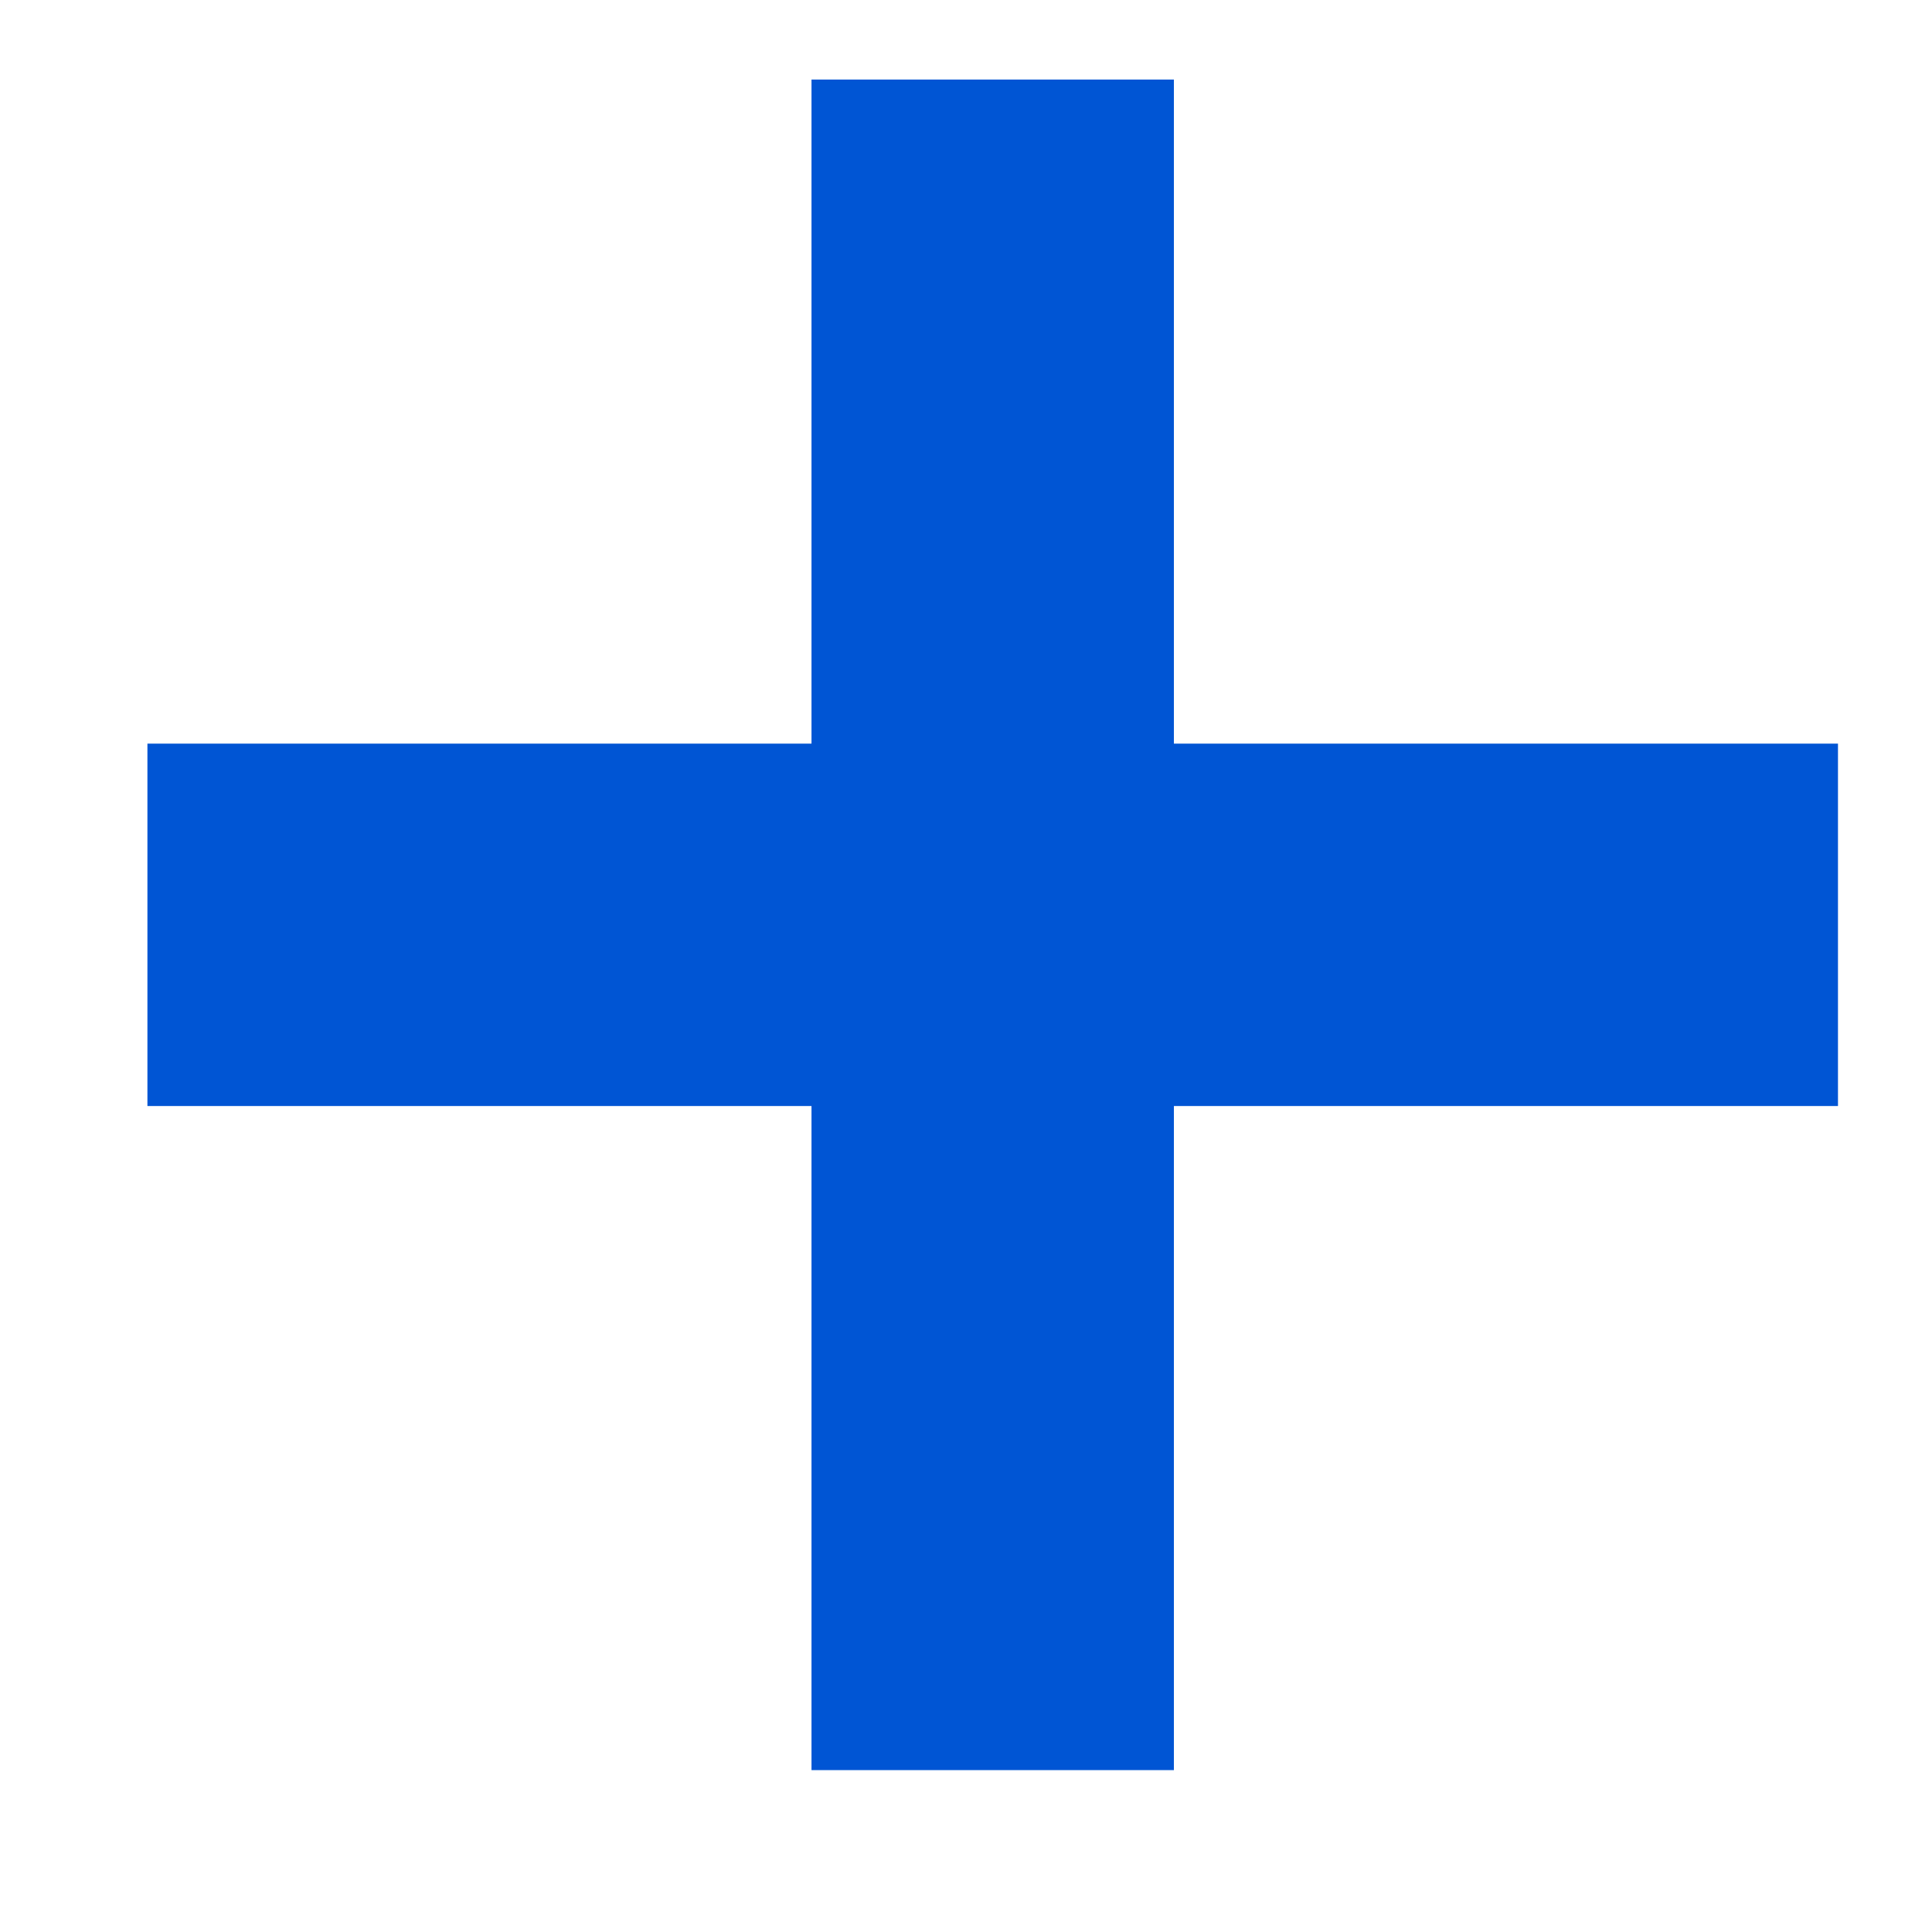
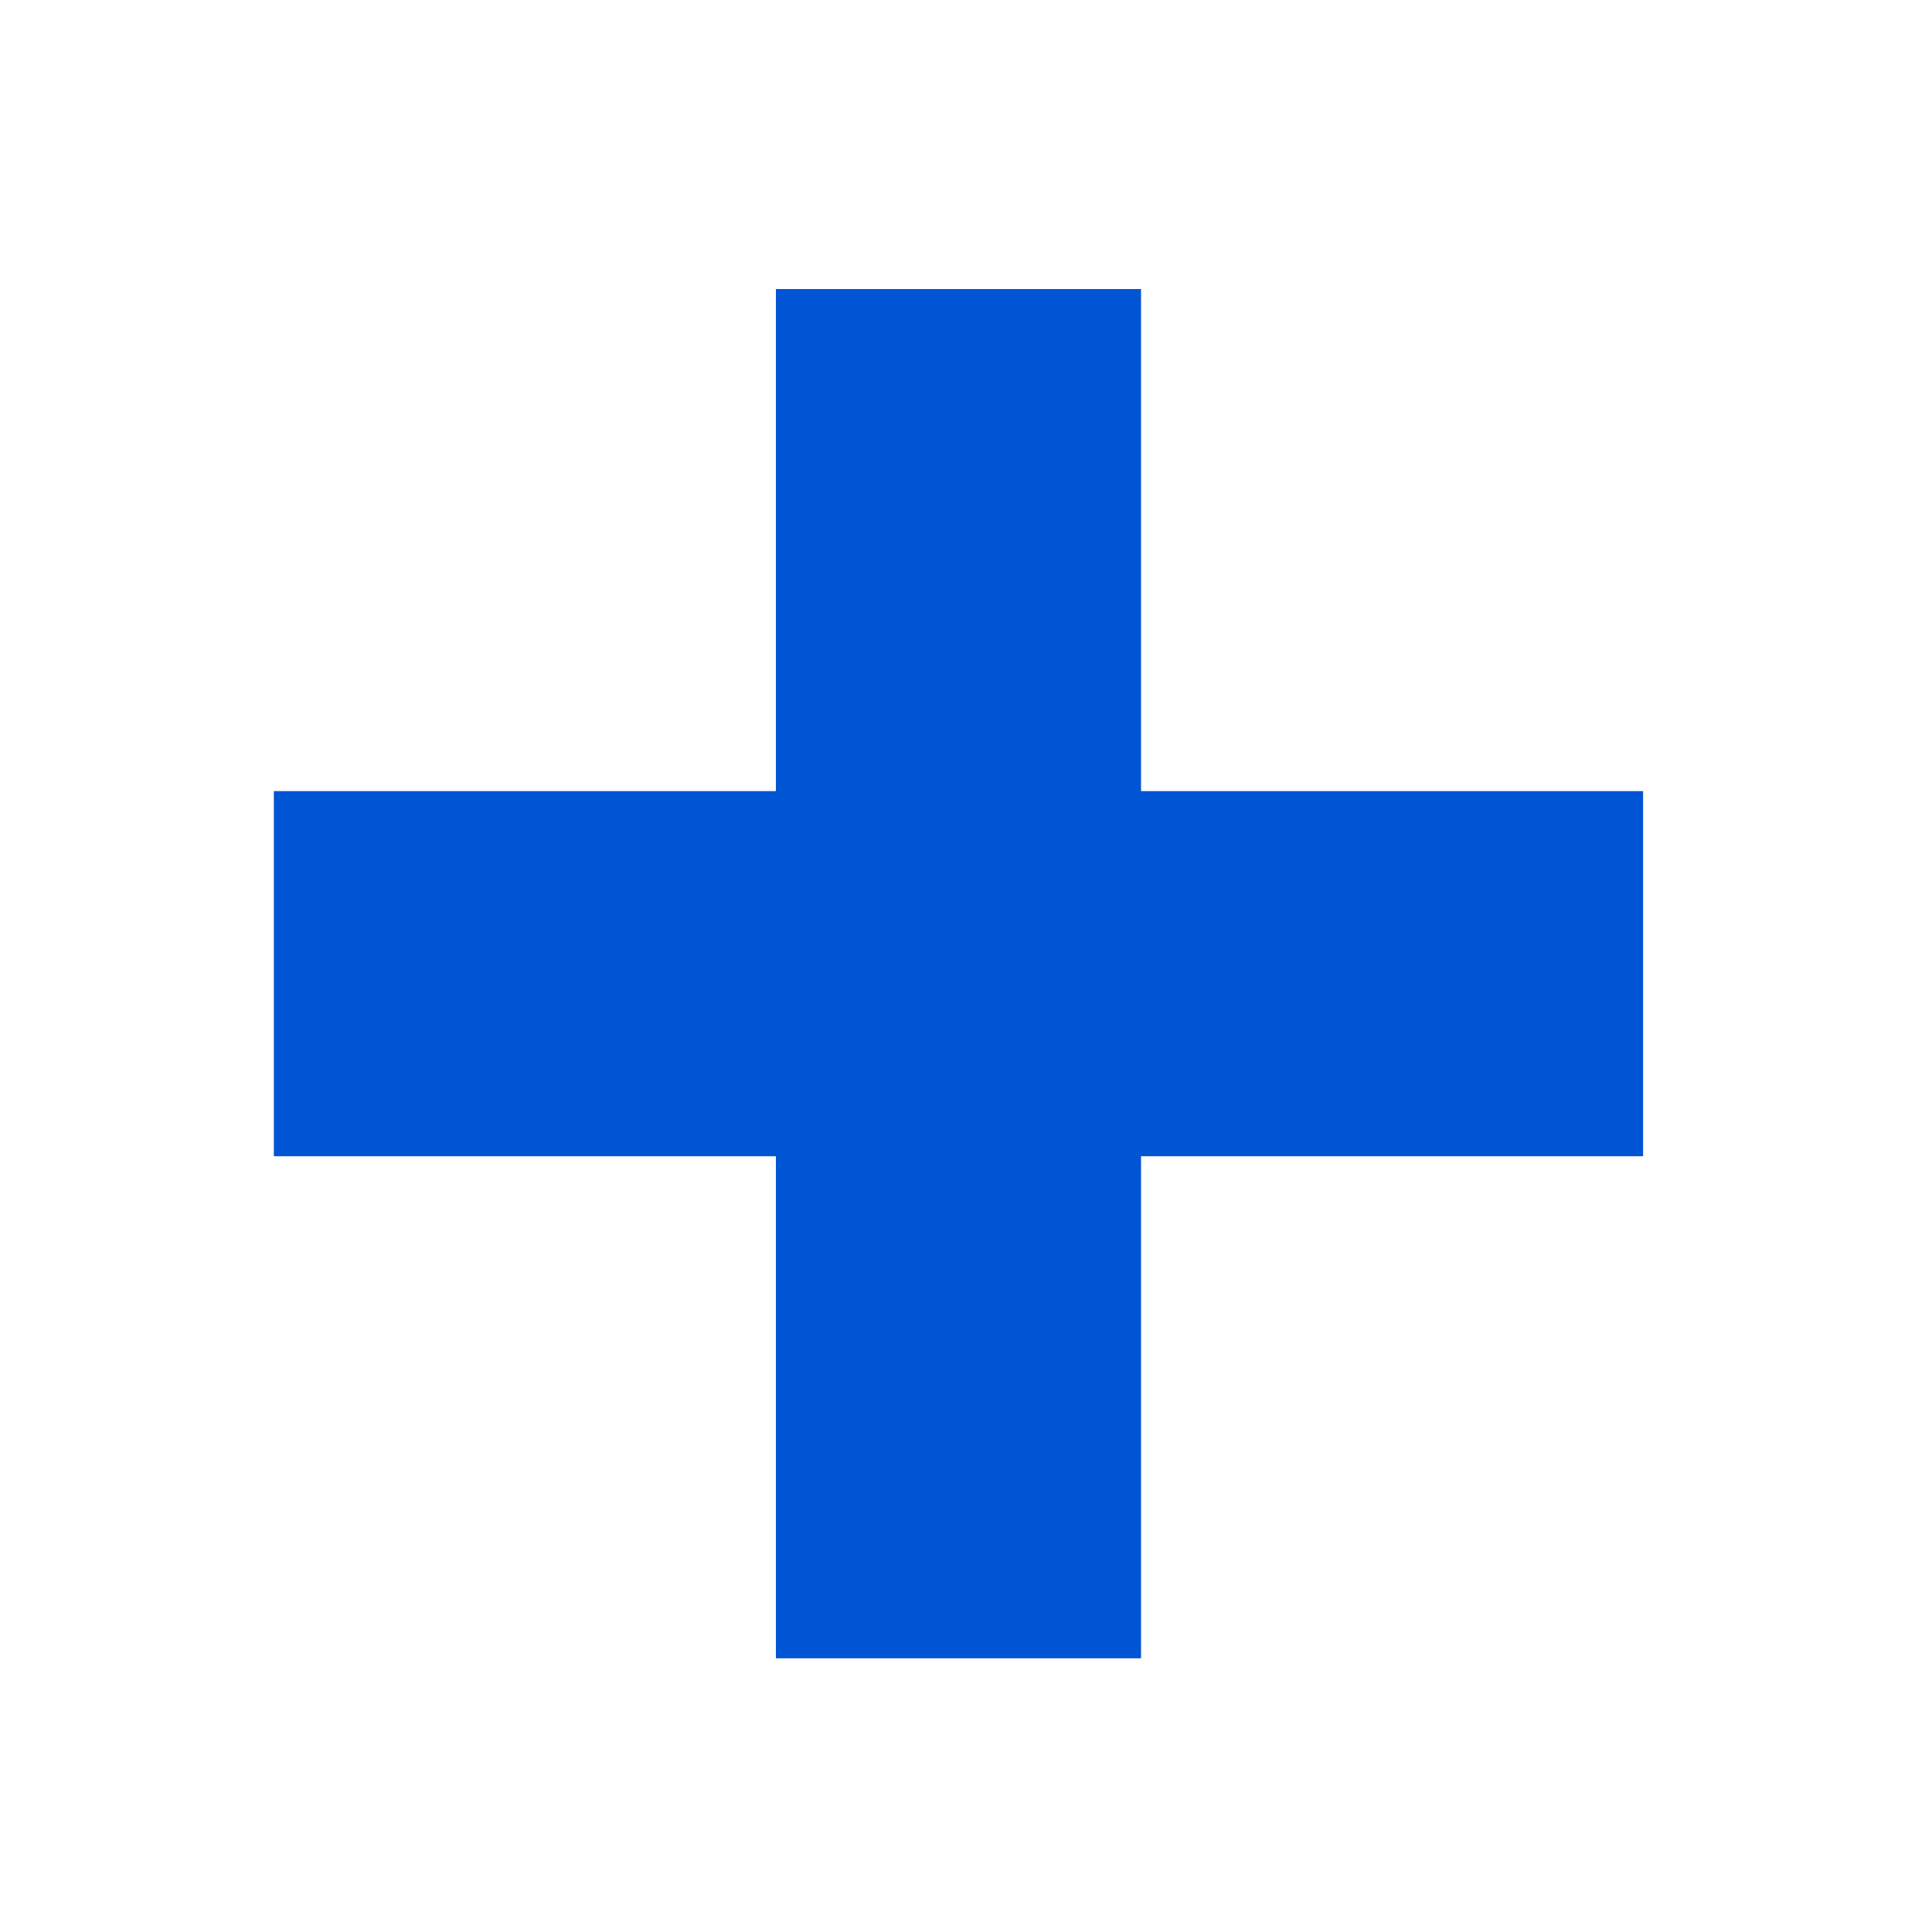
<svg xmlns="http://www.w3.org/2000/svg" width="16" height="16" viewBox="0 0 4.233 4.233" version="1.1" id="svg42">
  <defs id="defs36" />
  <g id="layer1" transform="translate(0,-292.7667)">
-     <rect style="fill:#0055d4;fill-opacity:1;stroke-width:0.264" id="rect44" width="3.704" height="0.794" x="0.323" y="294.396" />
-     <rect style="fill:#0055d4;fill-opacity:1;stroke-width:0.264" id="rect44-3" width="3.704" height="0.794" x="292.941" y="-2.572" transform="rotate(90)" />
+     <rect style="fill:#0055d4;fill-opacity:1;stroke-width:0.238" id="rect44" width="3" height="0.8" x="0.6" y="294.5" />
+     <rect style="fill:#0055d4;fill-opacity:1;stroke-width:0.238" id="rect44-3" width="3" height="0.8" x="293.4" y="-2.5" transform="rotate(90)" />
  </g>
</svg>
